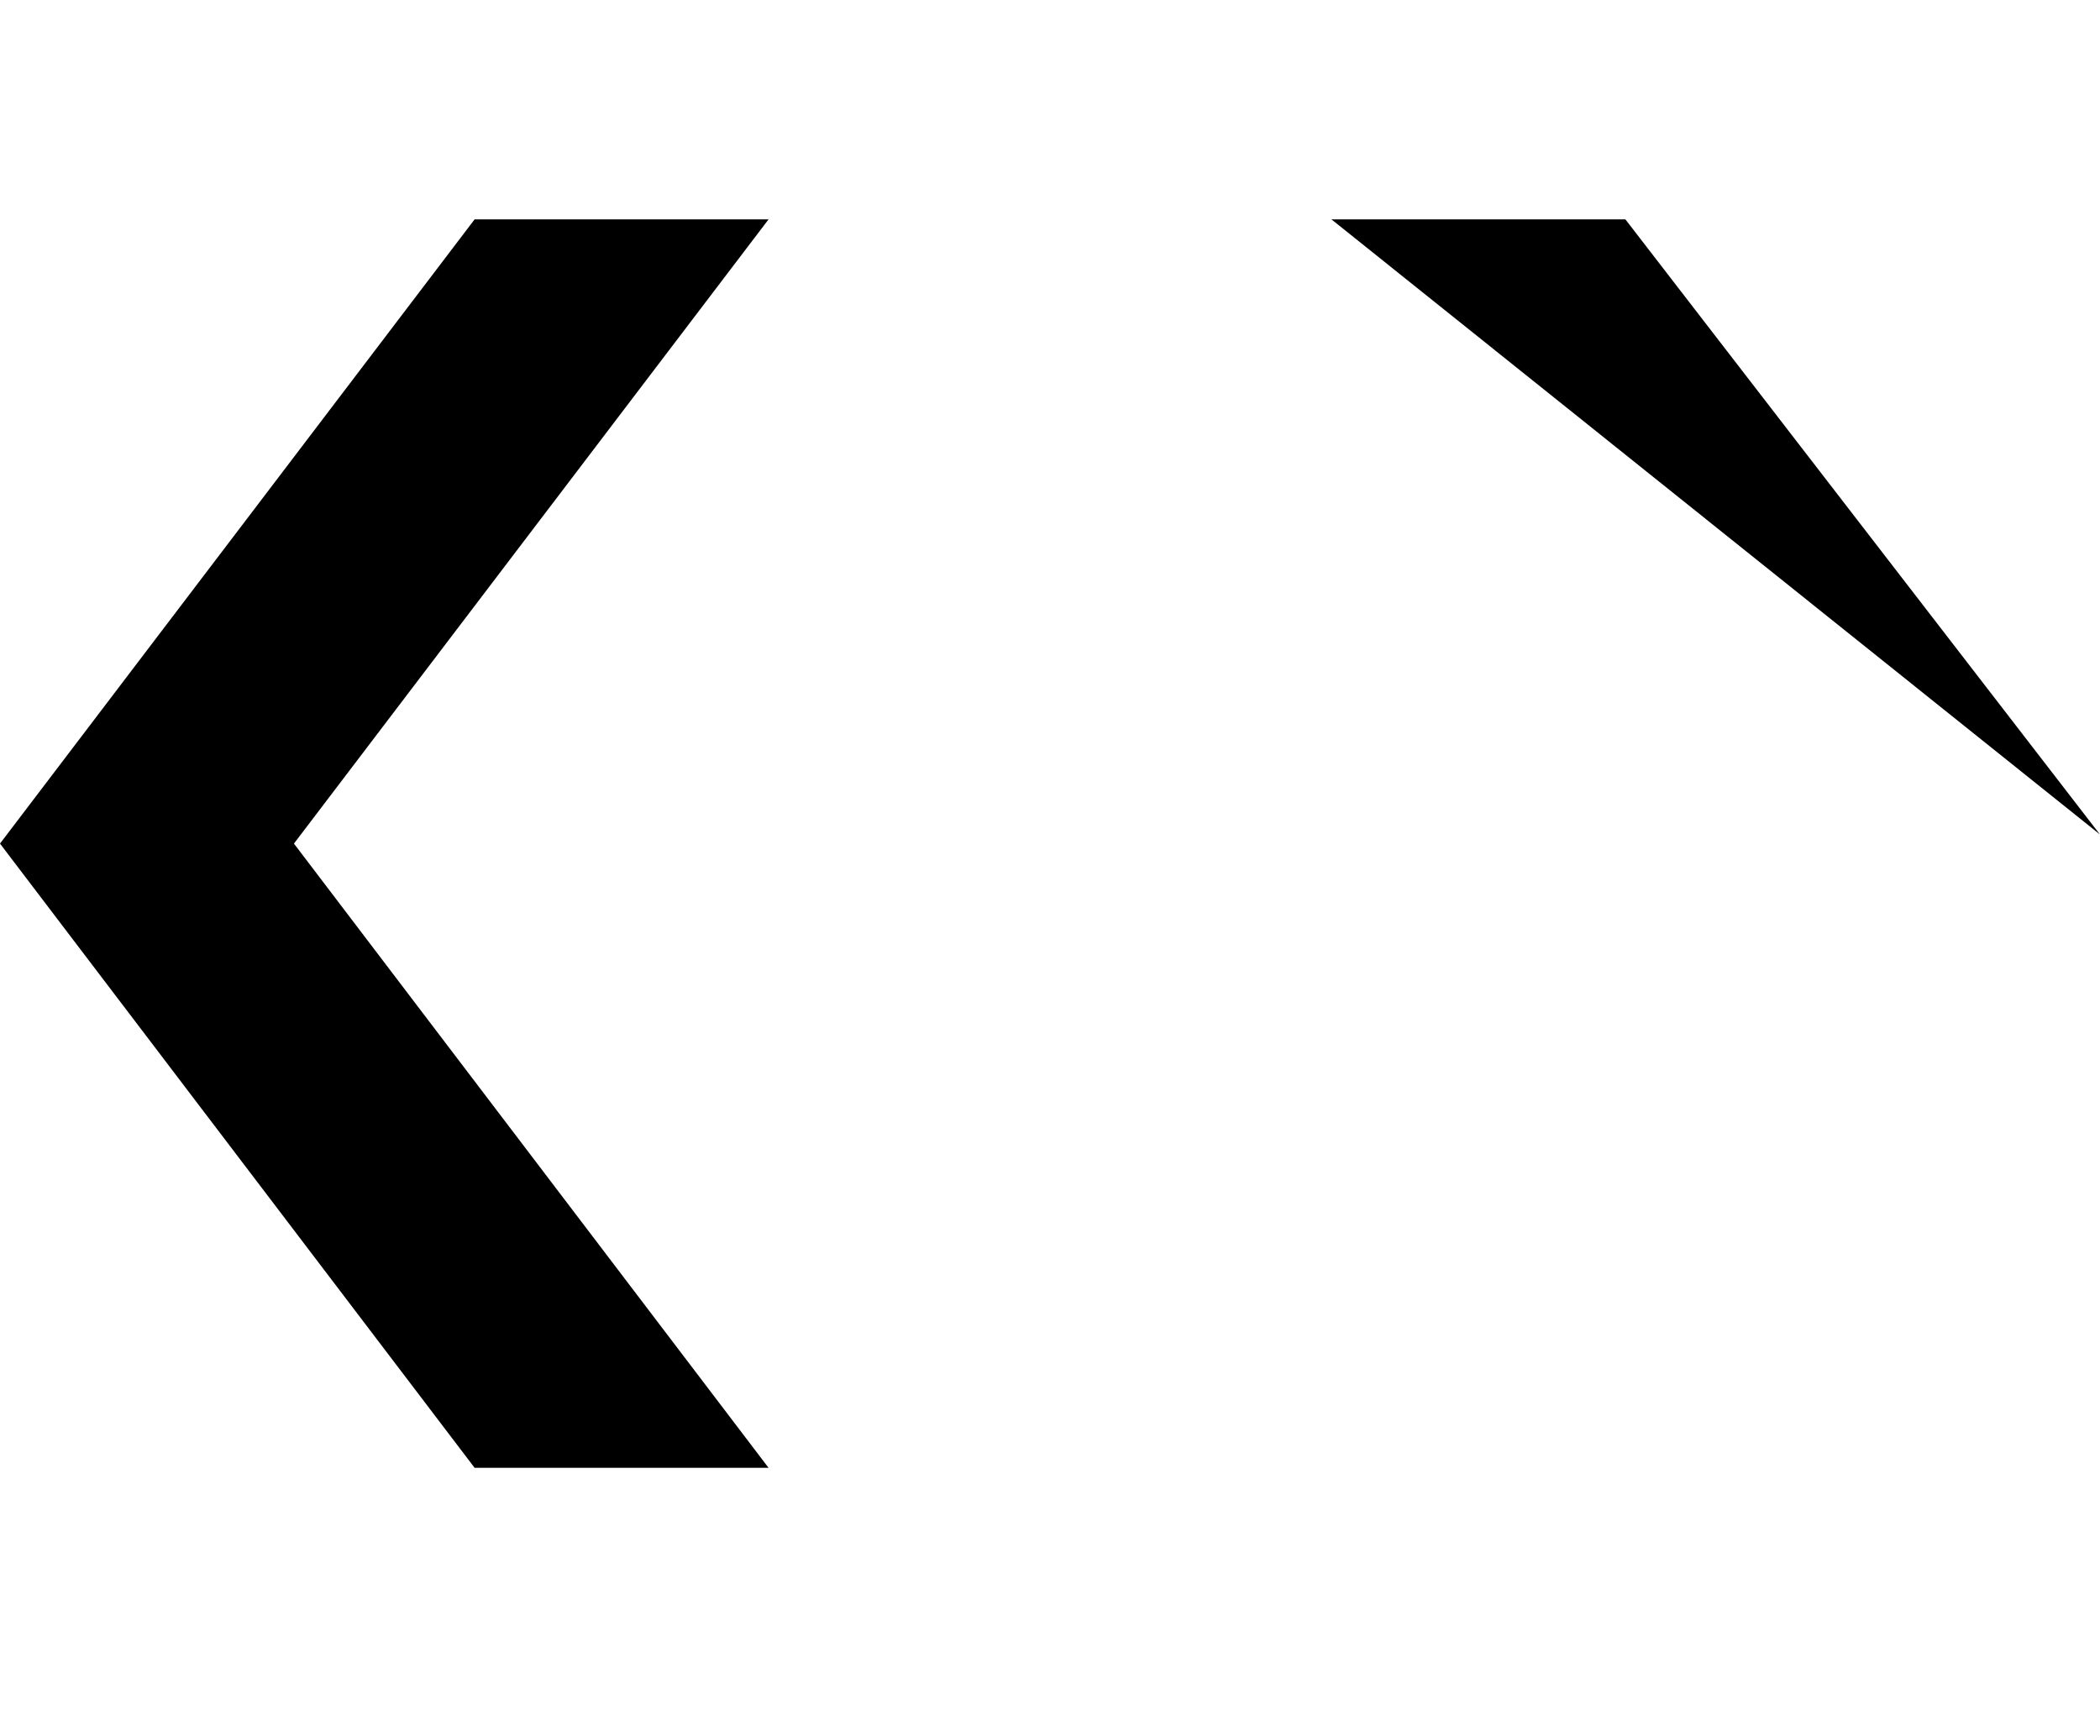
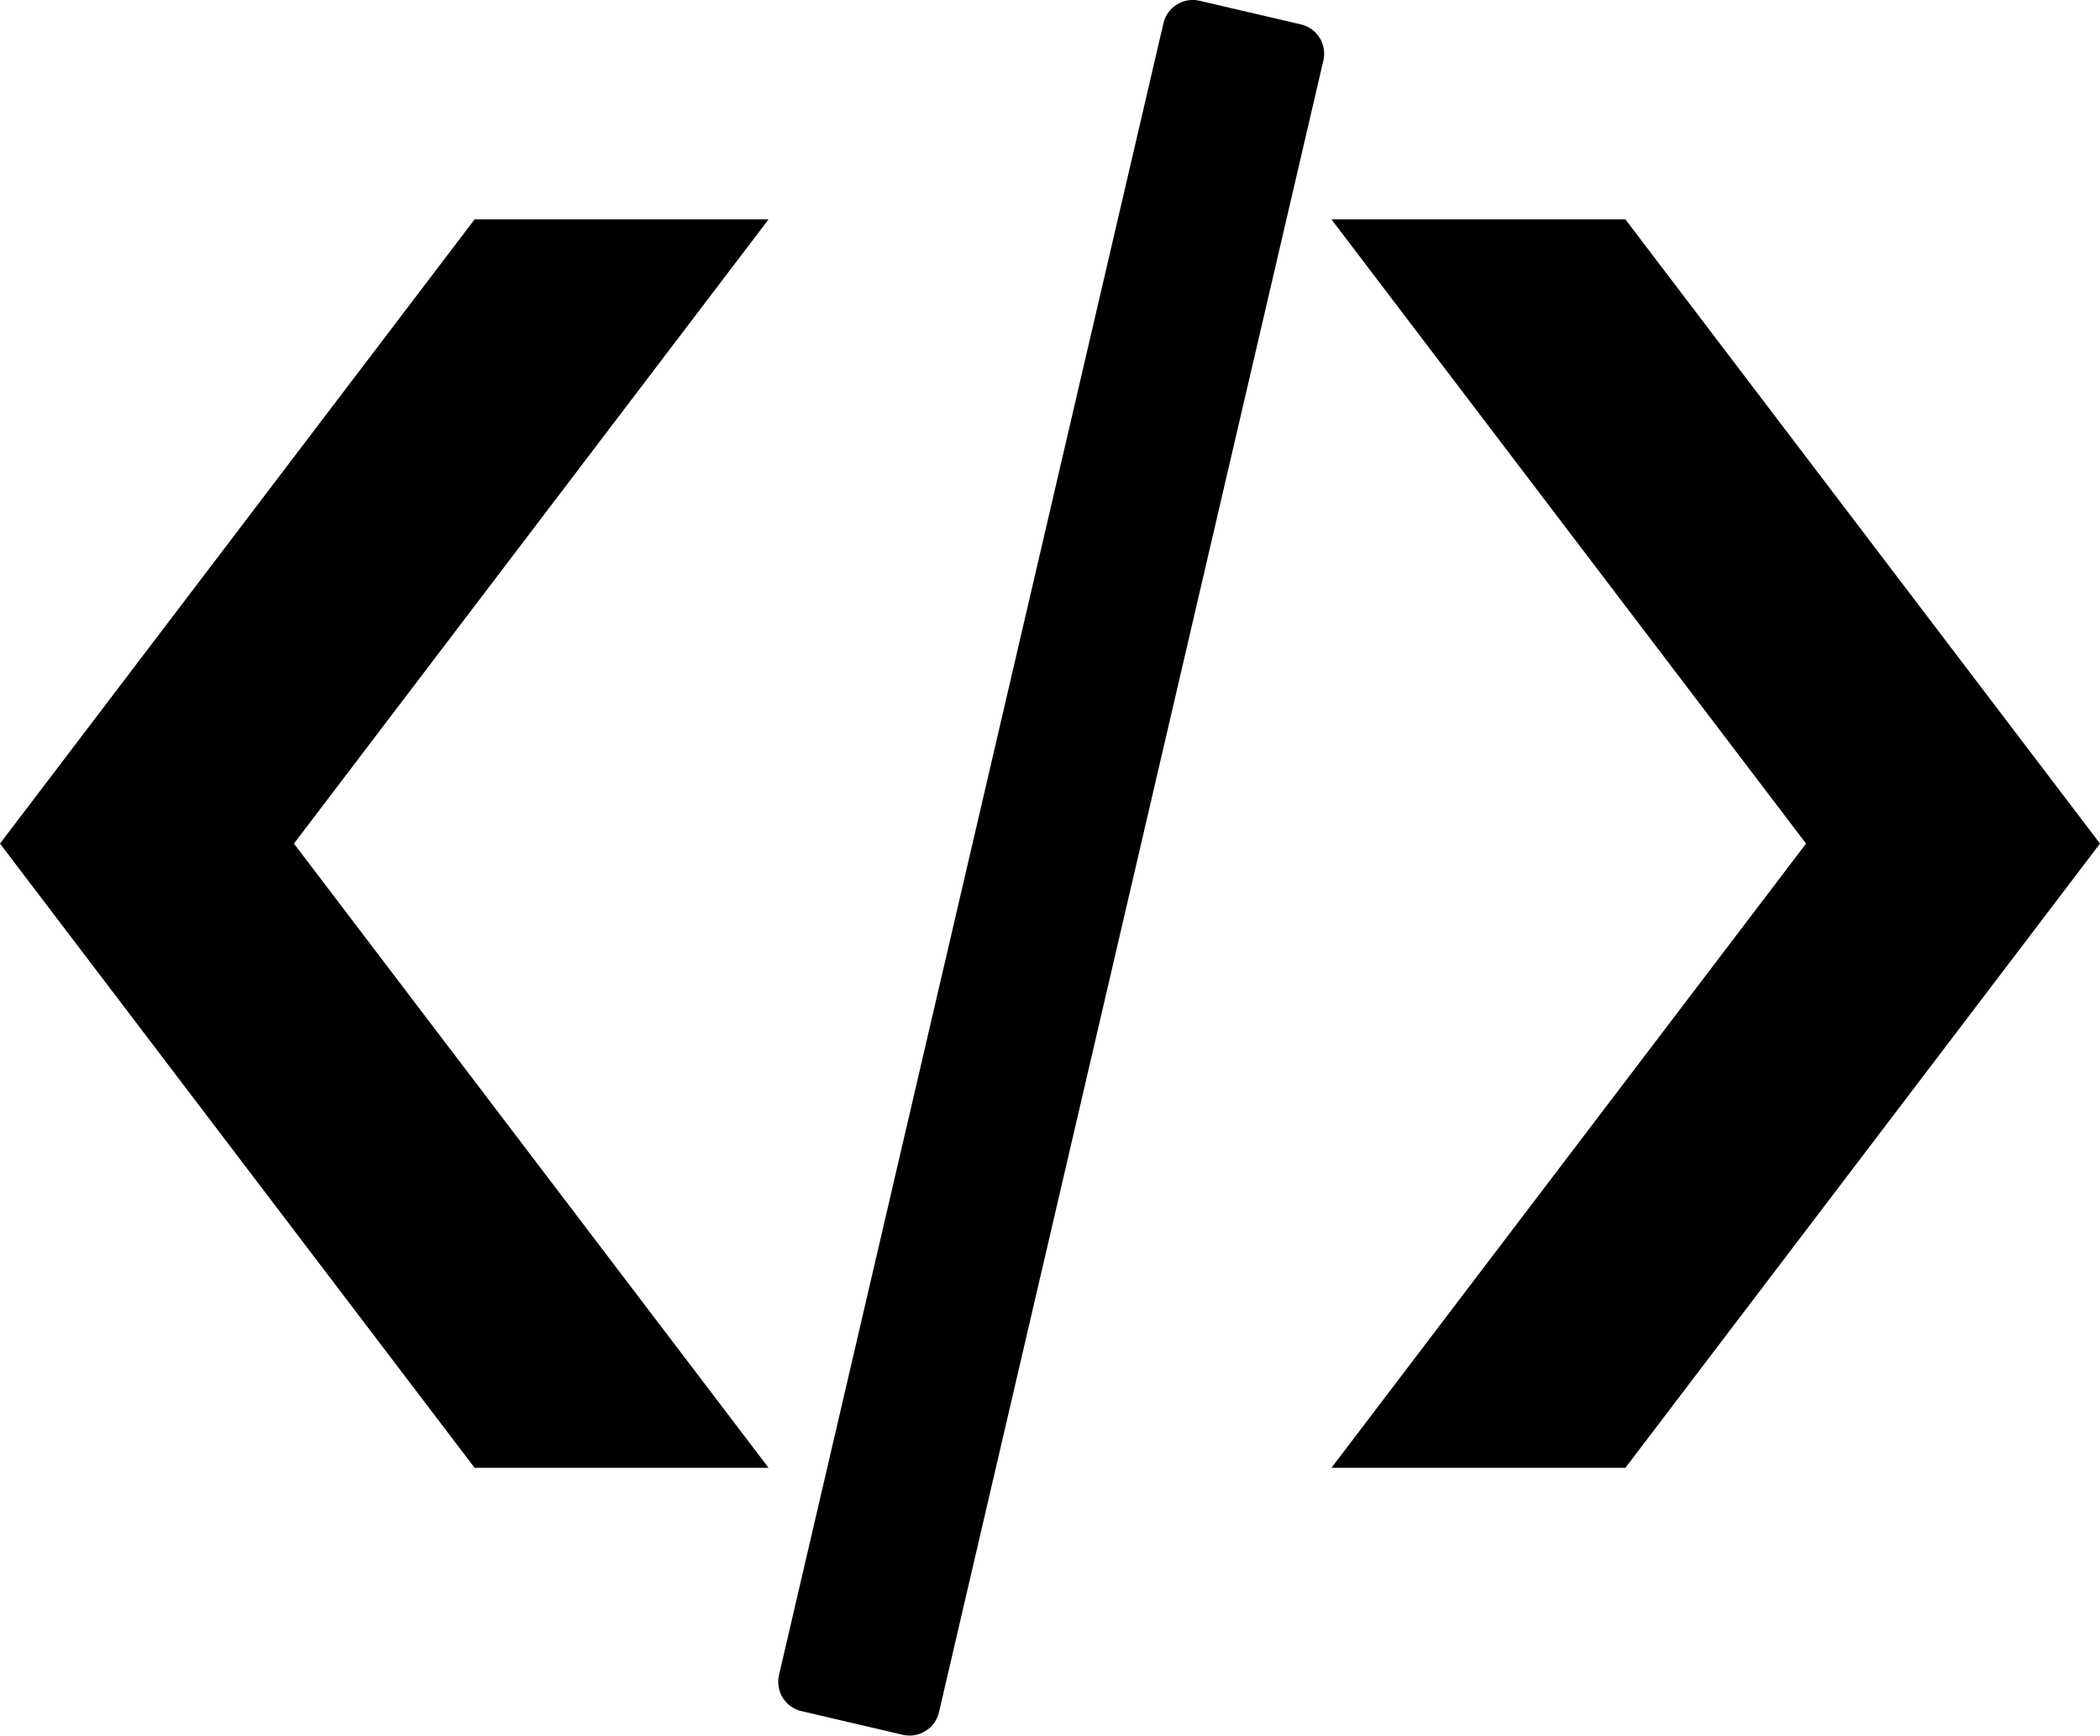
<svg xmlns="http://www.w3.org/2000/svg" version="1.1" id="Layer_1" x="0px" y="0px" viewBox="0 0 122.88 101.57" style="enable-background:new 0 0 122.88 101.57" xml:space="preserve">
  <g>
-     <path d="M44.97,12.84h-17.2L0,49.37L27.77,85.9h17.2L17.2,             49.37L44.97,12.84L44.97,12.84z M77.91,12.84h17.2l27.77,36.             53 L95.11,85.9h-17.2l27.77-36.53L77.91,12.84L77.91,12.84z              M70.17,0.04l5.96,1.39c0.94,0.22,1.52,1.16,1.31,2.1l-22.5,             96.69 c-0.22,0.93-1.16,1.52-2.1,1.31l-5.95-1.39c-0.94-0.             22-1.52-1.16-1.31-2.1l22.5-96.69C68.3,0.42,69.24-0.17,70.             17,0.04L70.17,0.04 L70.17,0.04z             " />
+     <path d="M44.97,12.84h-17.2L0,49.37L27.77,85.9h17.2L17.2,49.37L44.97,12.84L44.97,12.84z M77.91,12.84h17.2l27.77,36.53 L95.11,85.9h-17.2l27.77-36.53L77.91,12.84L77.91,12.84z M70.17,0.04l5.96,1.39c0.94,0.22,1.52,1.16,1.31,2.1l-22.5,96.69 c-0.22,0.93-1.16,1.52-2.1,1.31l-5.95-1.39c-0.94-0.22-1.52-1.16-1.31-2.1l22.5-96.69C68.3,0.42,69.24-0.17,70.17,0.04L70.17,0.04 L70.17,0.04z" />
  </g>
</svg>
